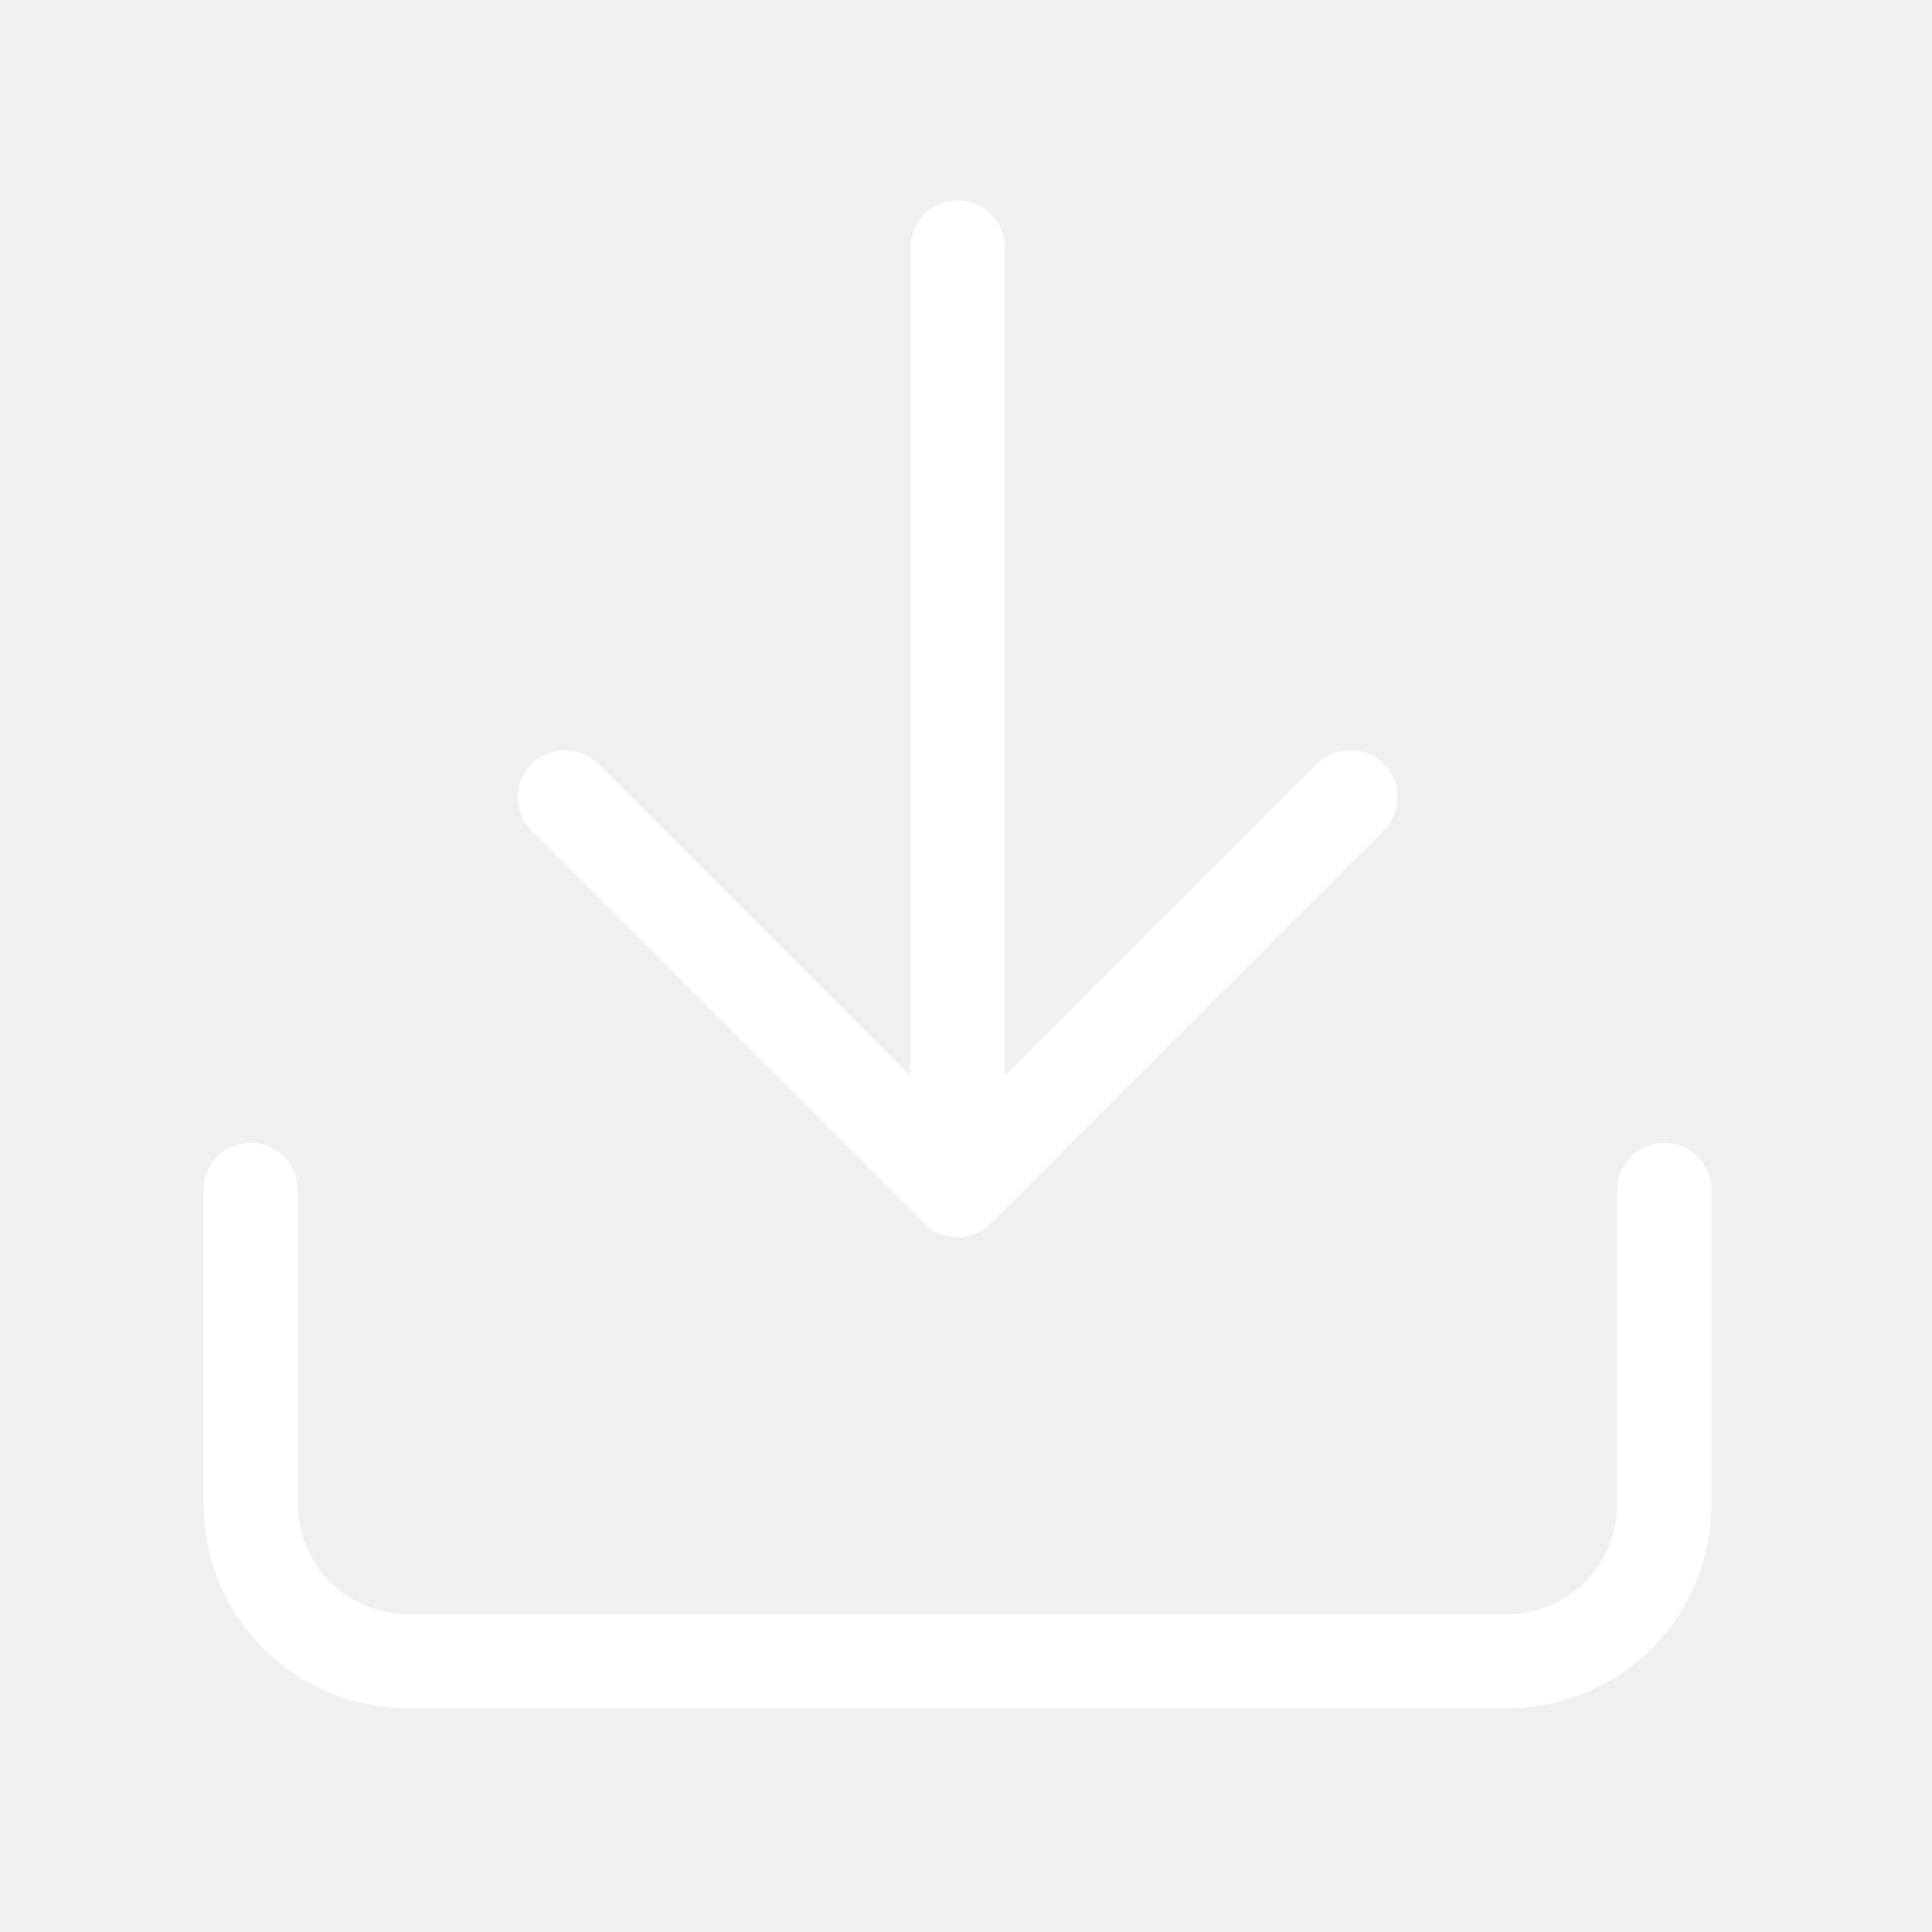
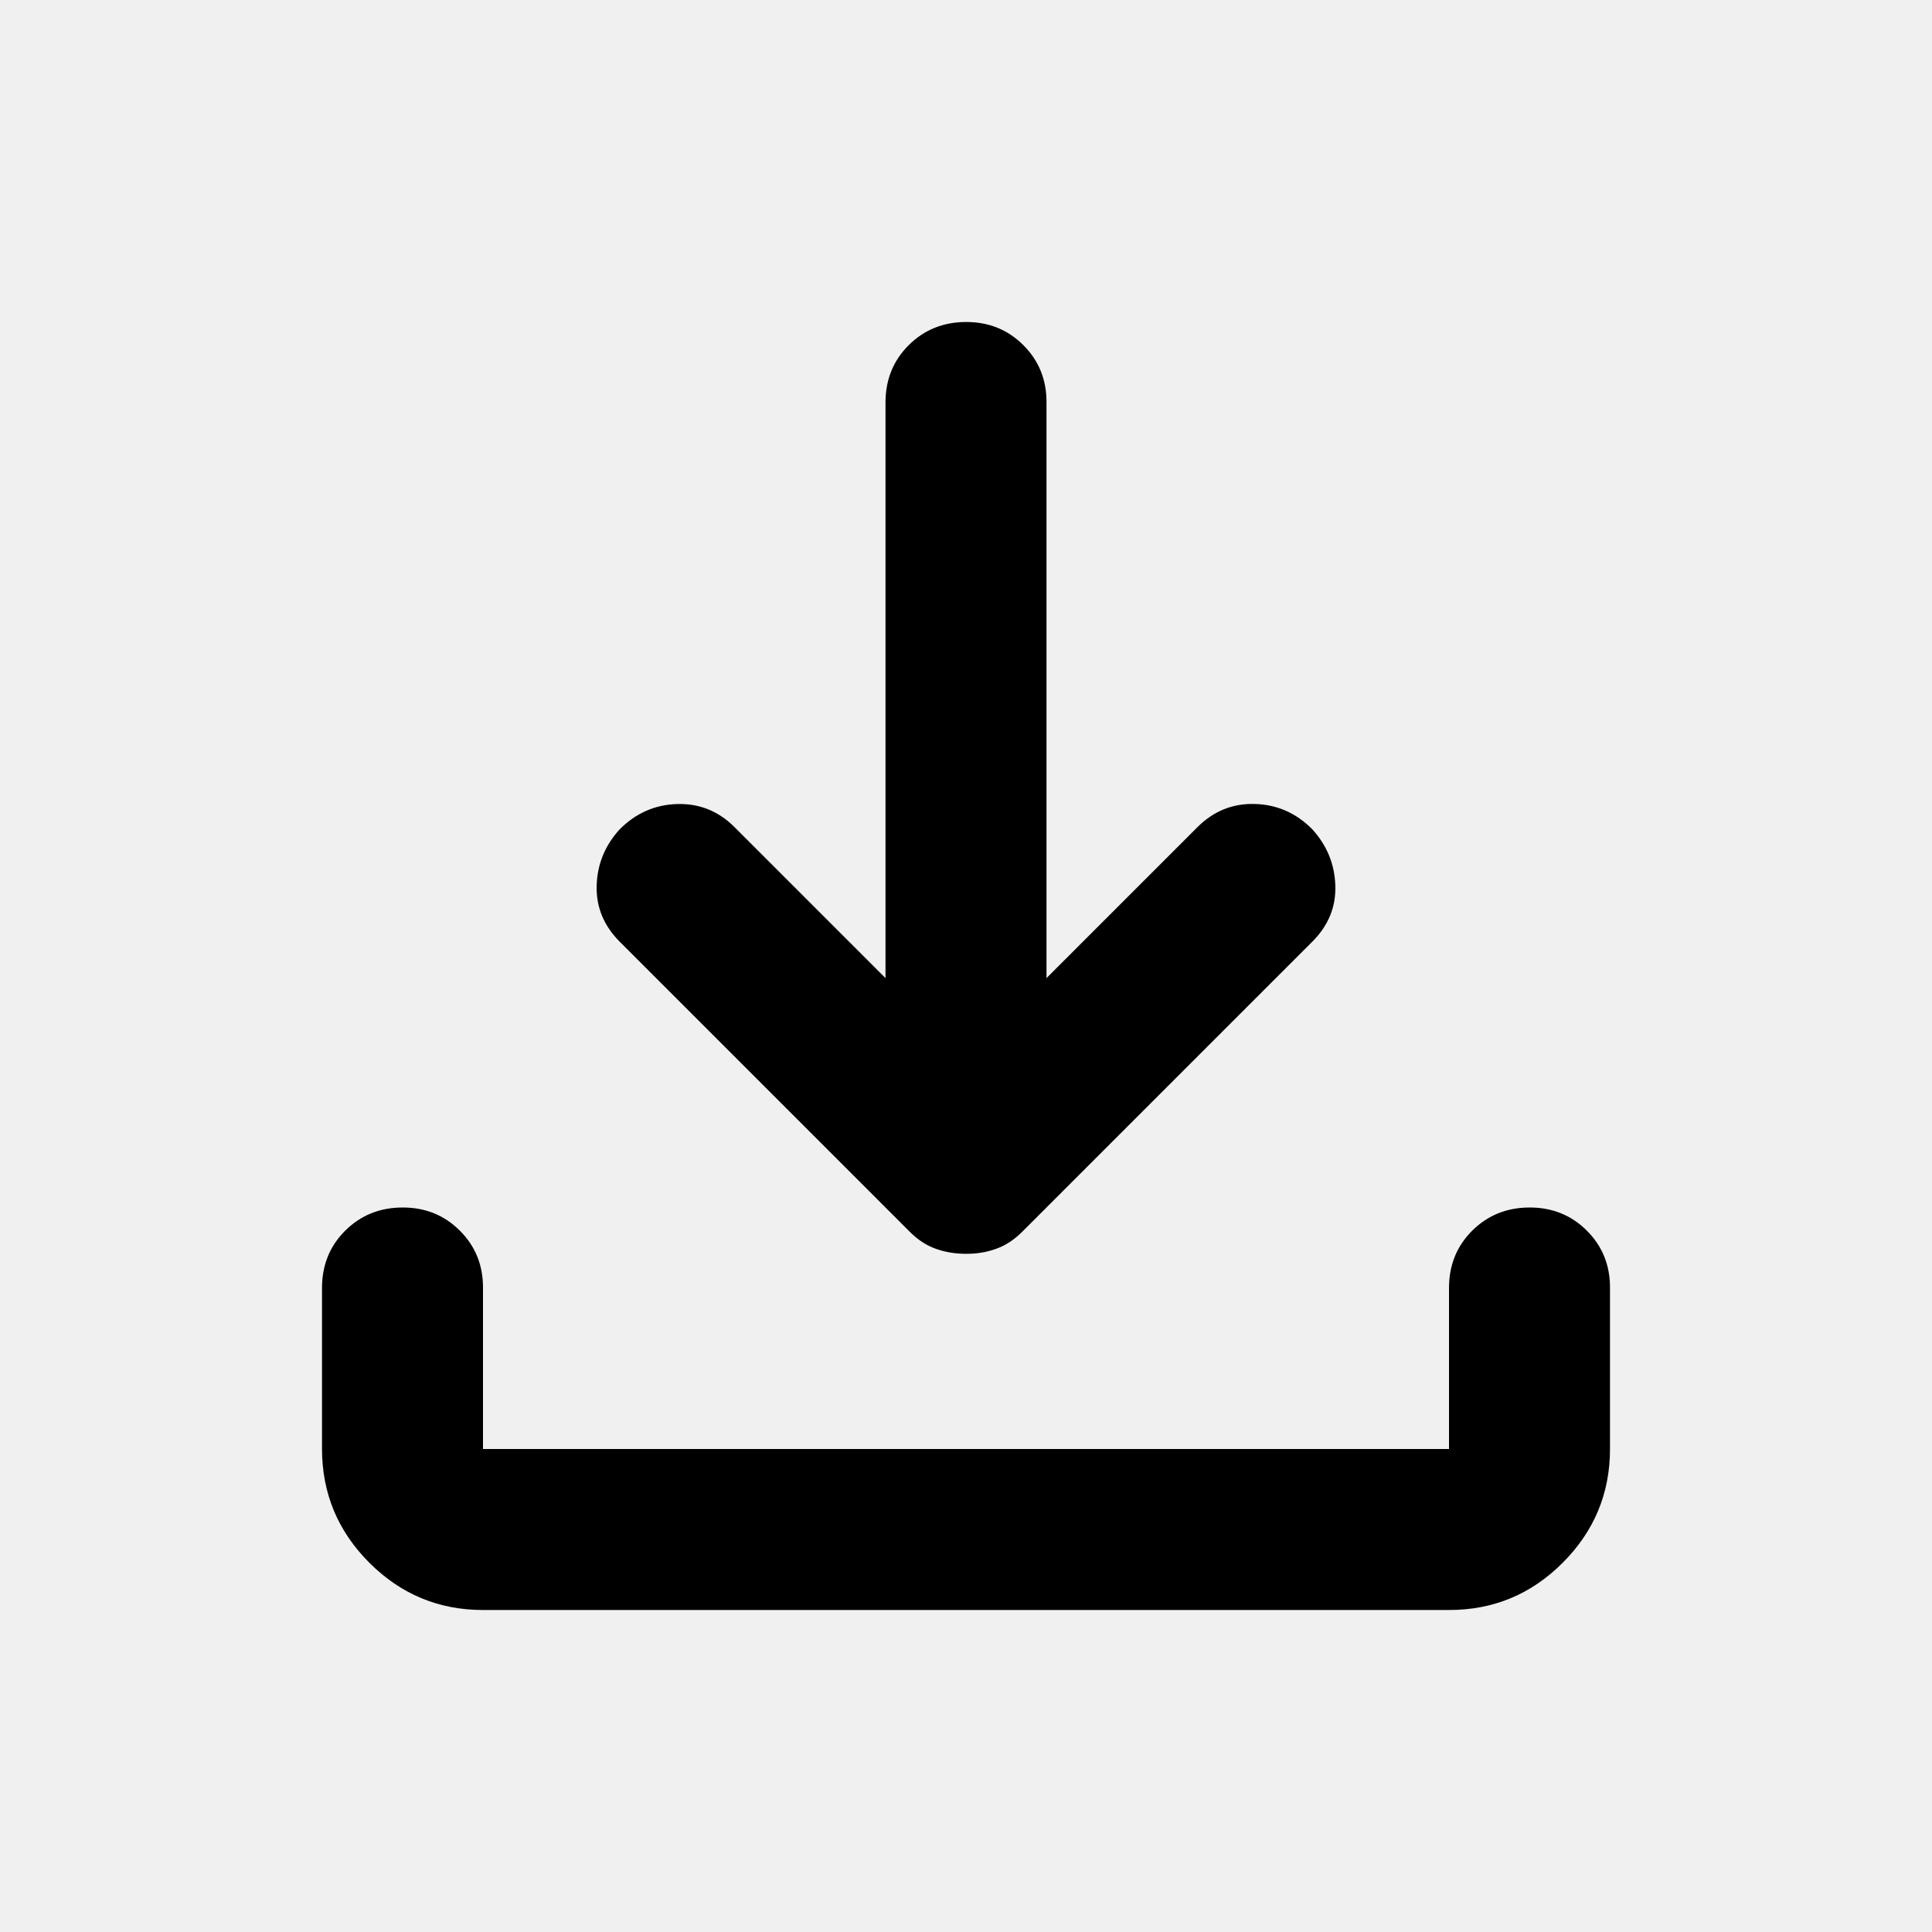
- <svg xmlns="http://www.w3.org/2000/svg" width="41" height="41" viewBox="0 0 41 41" fill="none">
-   <path d="M35.32 25.253V31.92C35.32 32.804 34.969 33.652 34.344 34.277C33.719 34.902 32.871 35.253 31.987 35.253H8.653C7.769 35.253 6.921 34.902 6.296 34.277C5.671 33.652 5.32 32.804 5.32 31.92V25.253" stroke="white" stroke-width="2" stroke-linecap="round" stroke-linejoin="round" />
-   <path d="M11.987 16.92L20.32 25.253L28.653 16.92" stroke="white" stroke-width="2" stroke-linecap="round" stroke-linejoin="round" />
-   <path d="M20.32 25.253V5.253" stroke="white" stroke-width="2" stroke-linecap="round" stroke-linejoin="round" />
+ <svg xmlns="http://www.w3.org/2000/svg" width="30" height="30" viewBox="0 0 30 30" fill="none">
+   <path d="M15 19.469C14.833 19.469 14.677 19.443 14.531 19.391C14.385 19.34 14.25 19.251 14.125 19.125L9.625 14.625C9.375 14.375 9.255 14.083 9.265 13.75C9.275 13.417 9.395 13.125 9.625 12.875C9.875 12.625 10.172 12.495 10.516 12.485C10.86 12.475 11.157 12.595 11.406 12.844L13.75 15.188V6.25C13.75 5.896 13.87 5.599 14.11 5.36C14.35 5.121 14.647 5.001 15 5C15.353 4.999 15.65 5.119 15.891 5.36C16.132 5.601 16.252 5.897 16.25 6.25V15.188L18.594 12.844C18.844 12.594 19.141 12.474 19.485 12.484C19.829 12.494 20.126 12.624 20.375 12.875C20.604 13.125 20.724 13.417 20.735 13.75C20.746 14.083 20.626 14.375 20.375 14.625L15.875 19.125C15.75 19.25 15.615 19.339 15.469 19.391C15.323 19.444 15.167 19.47 15 19.469ZM7.5 25C6.812 25 6.224 24.755 5.735 24.266C5.246 23.777 5.001 23.188 5 22.5V20C5 19.646 5.12 19.349 5.36 19.11C5.6 18.871 5.897 18.751 6.25 18.75C6.603 18.749 6.9 18.869 7.141 19.11C7.382 19.351 7.502 19.648 7.5 20V22.5H22.5V20C22.5 19.646 22.62 19.349 22.86 19.11C23.1 18.871 23.397 18.751 23.75 18.75C24.103 18.749 24.4 18.869 24.641 19.11C24.882 19.351 25.002 19.648 25 20V22.5C25 23.188 24.755 23.776 24.266 24.266C23.777 24.756 23.188 25.001 22.5 25H7.5Z" fill="black" />
</svg>
